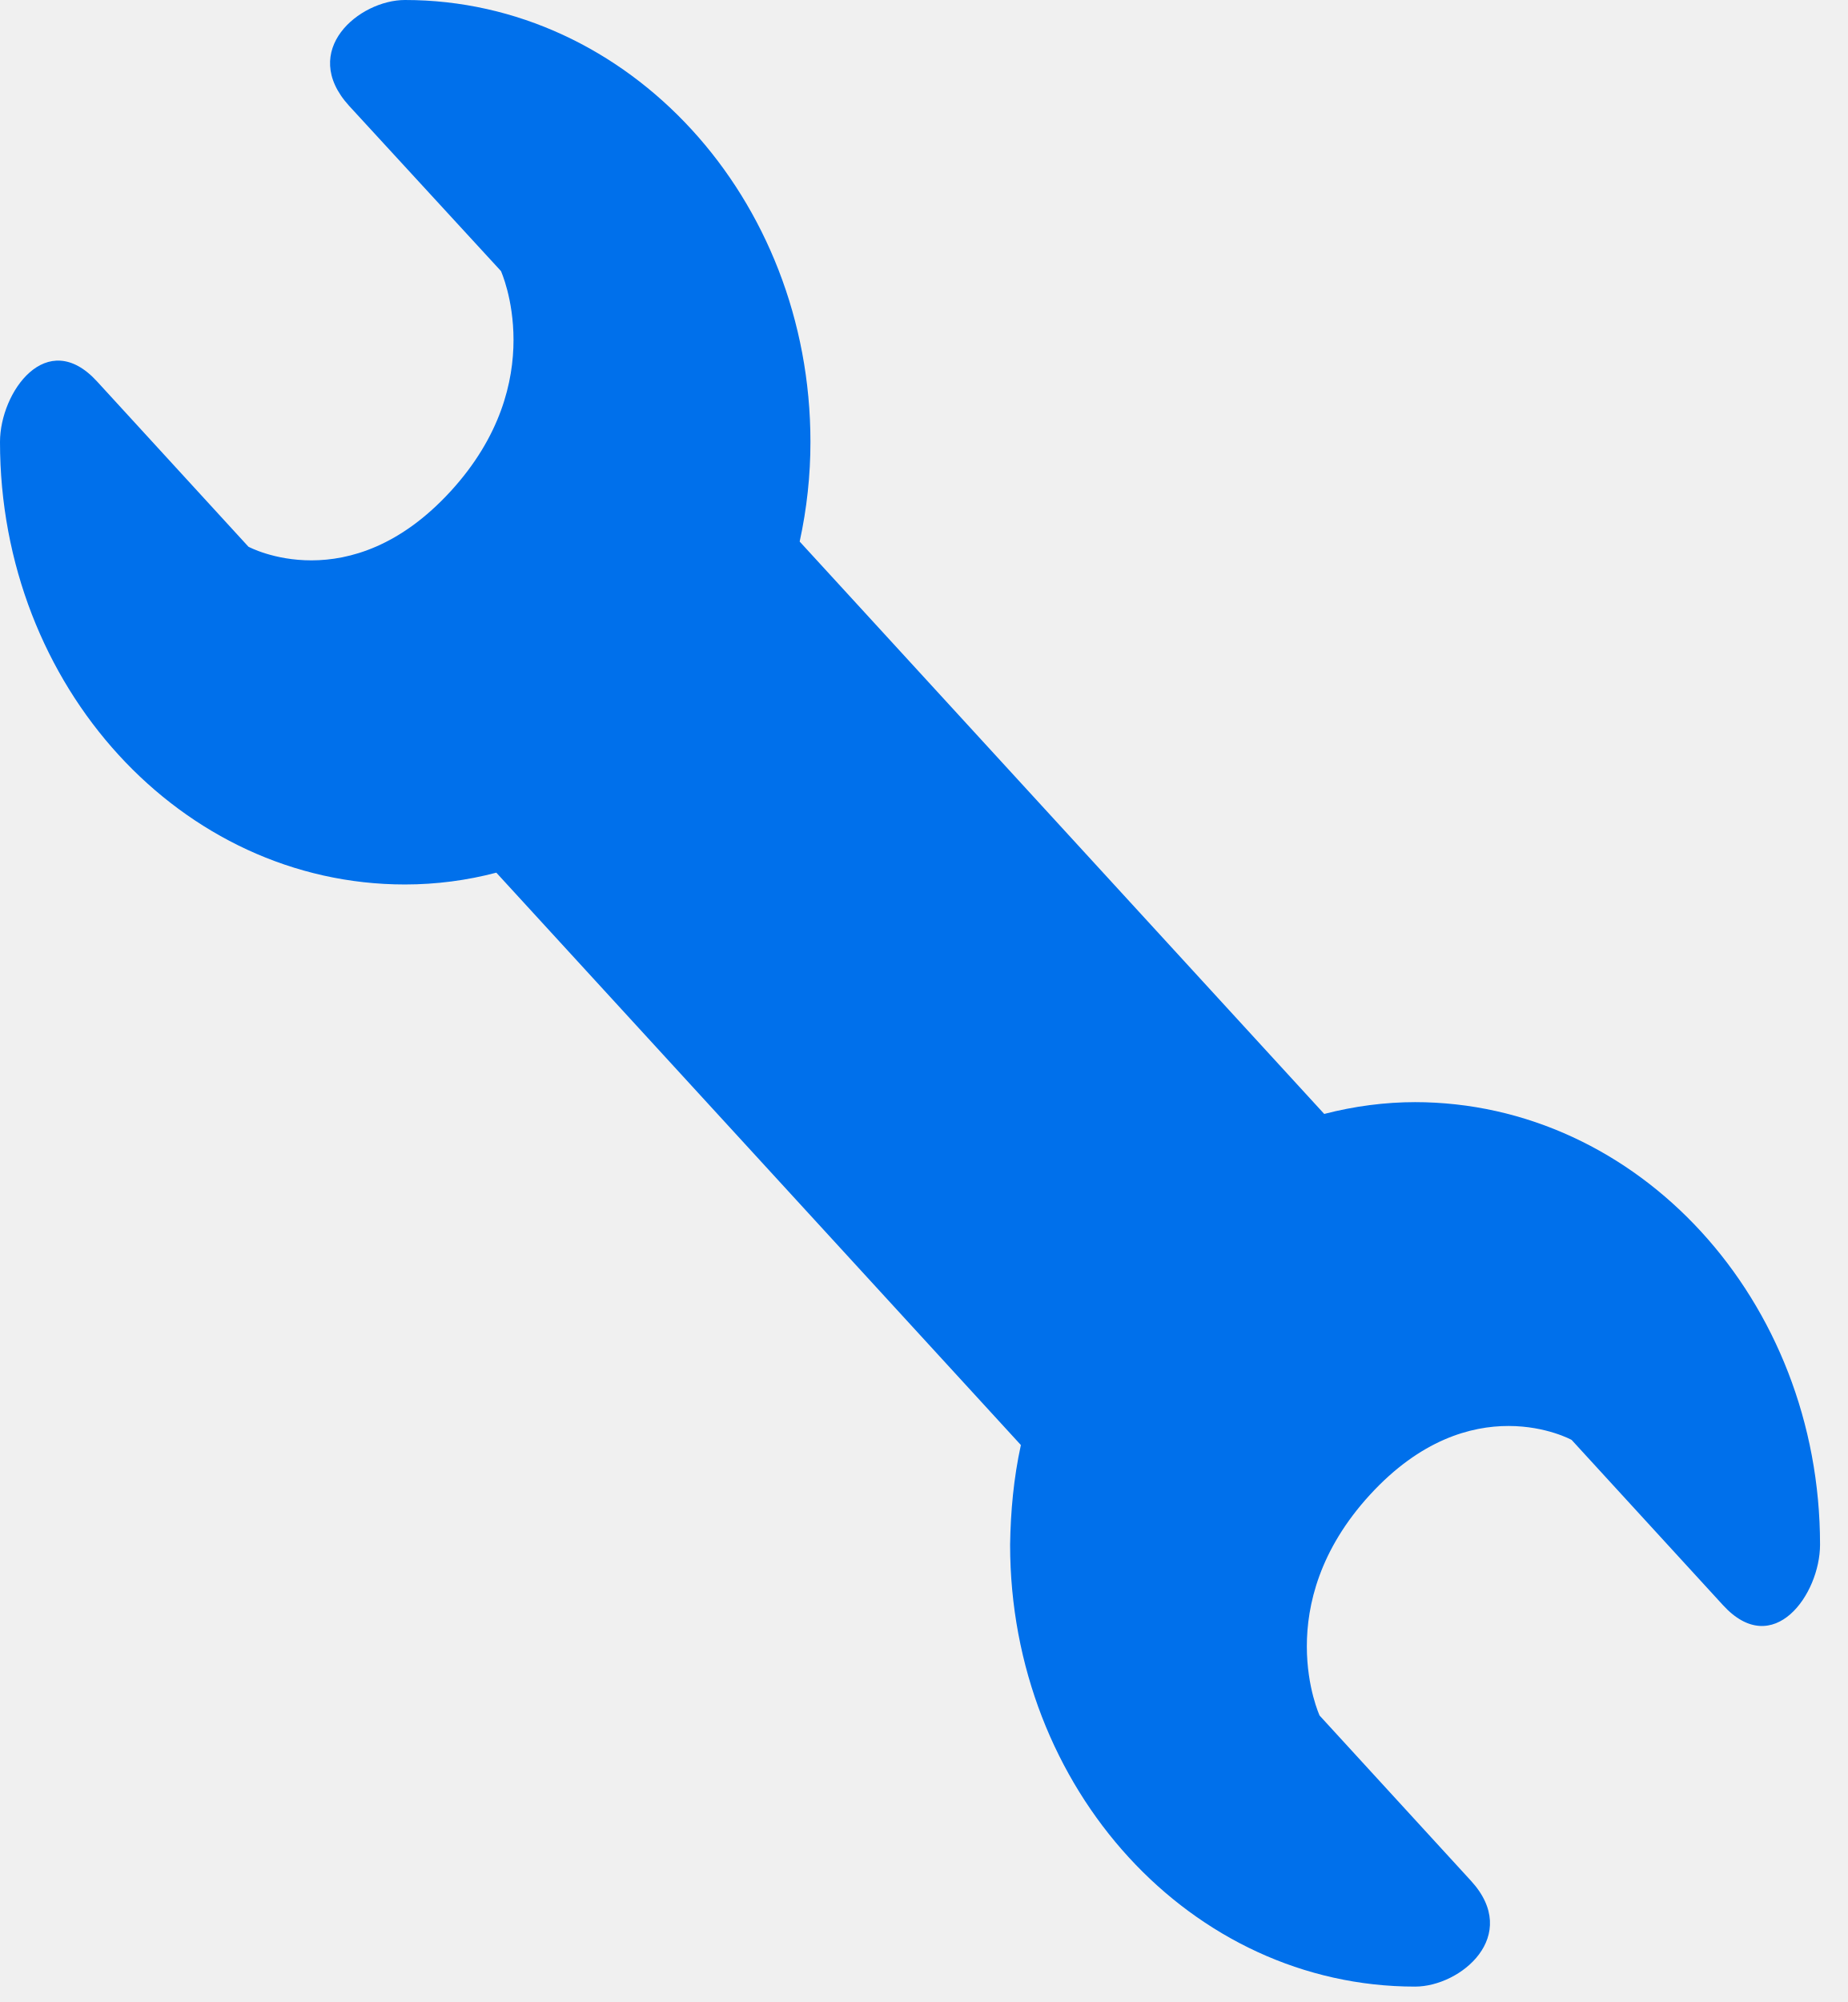
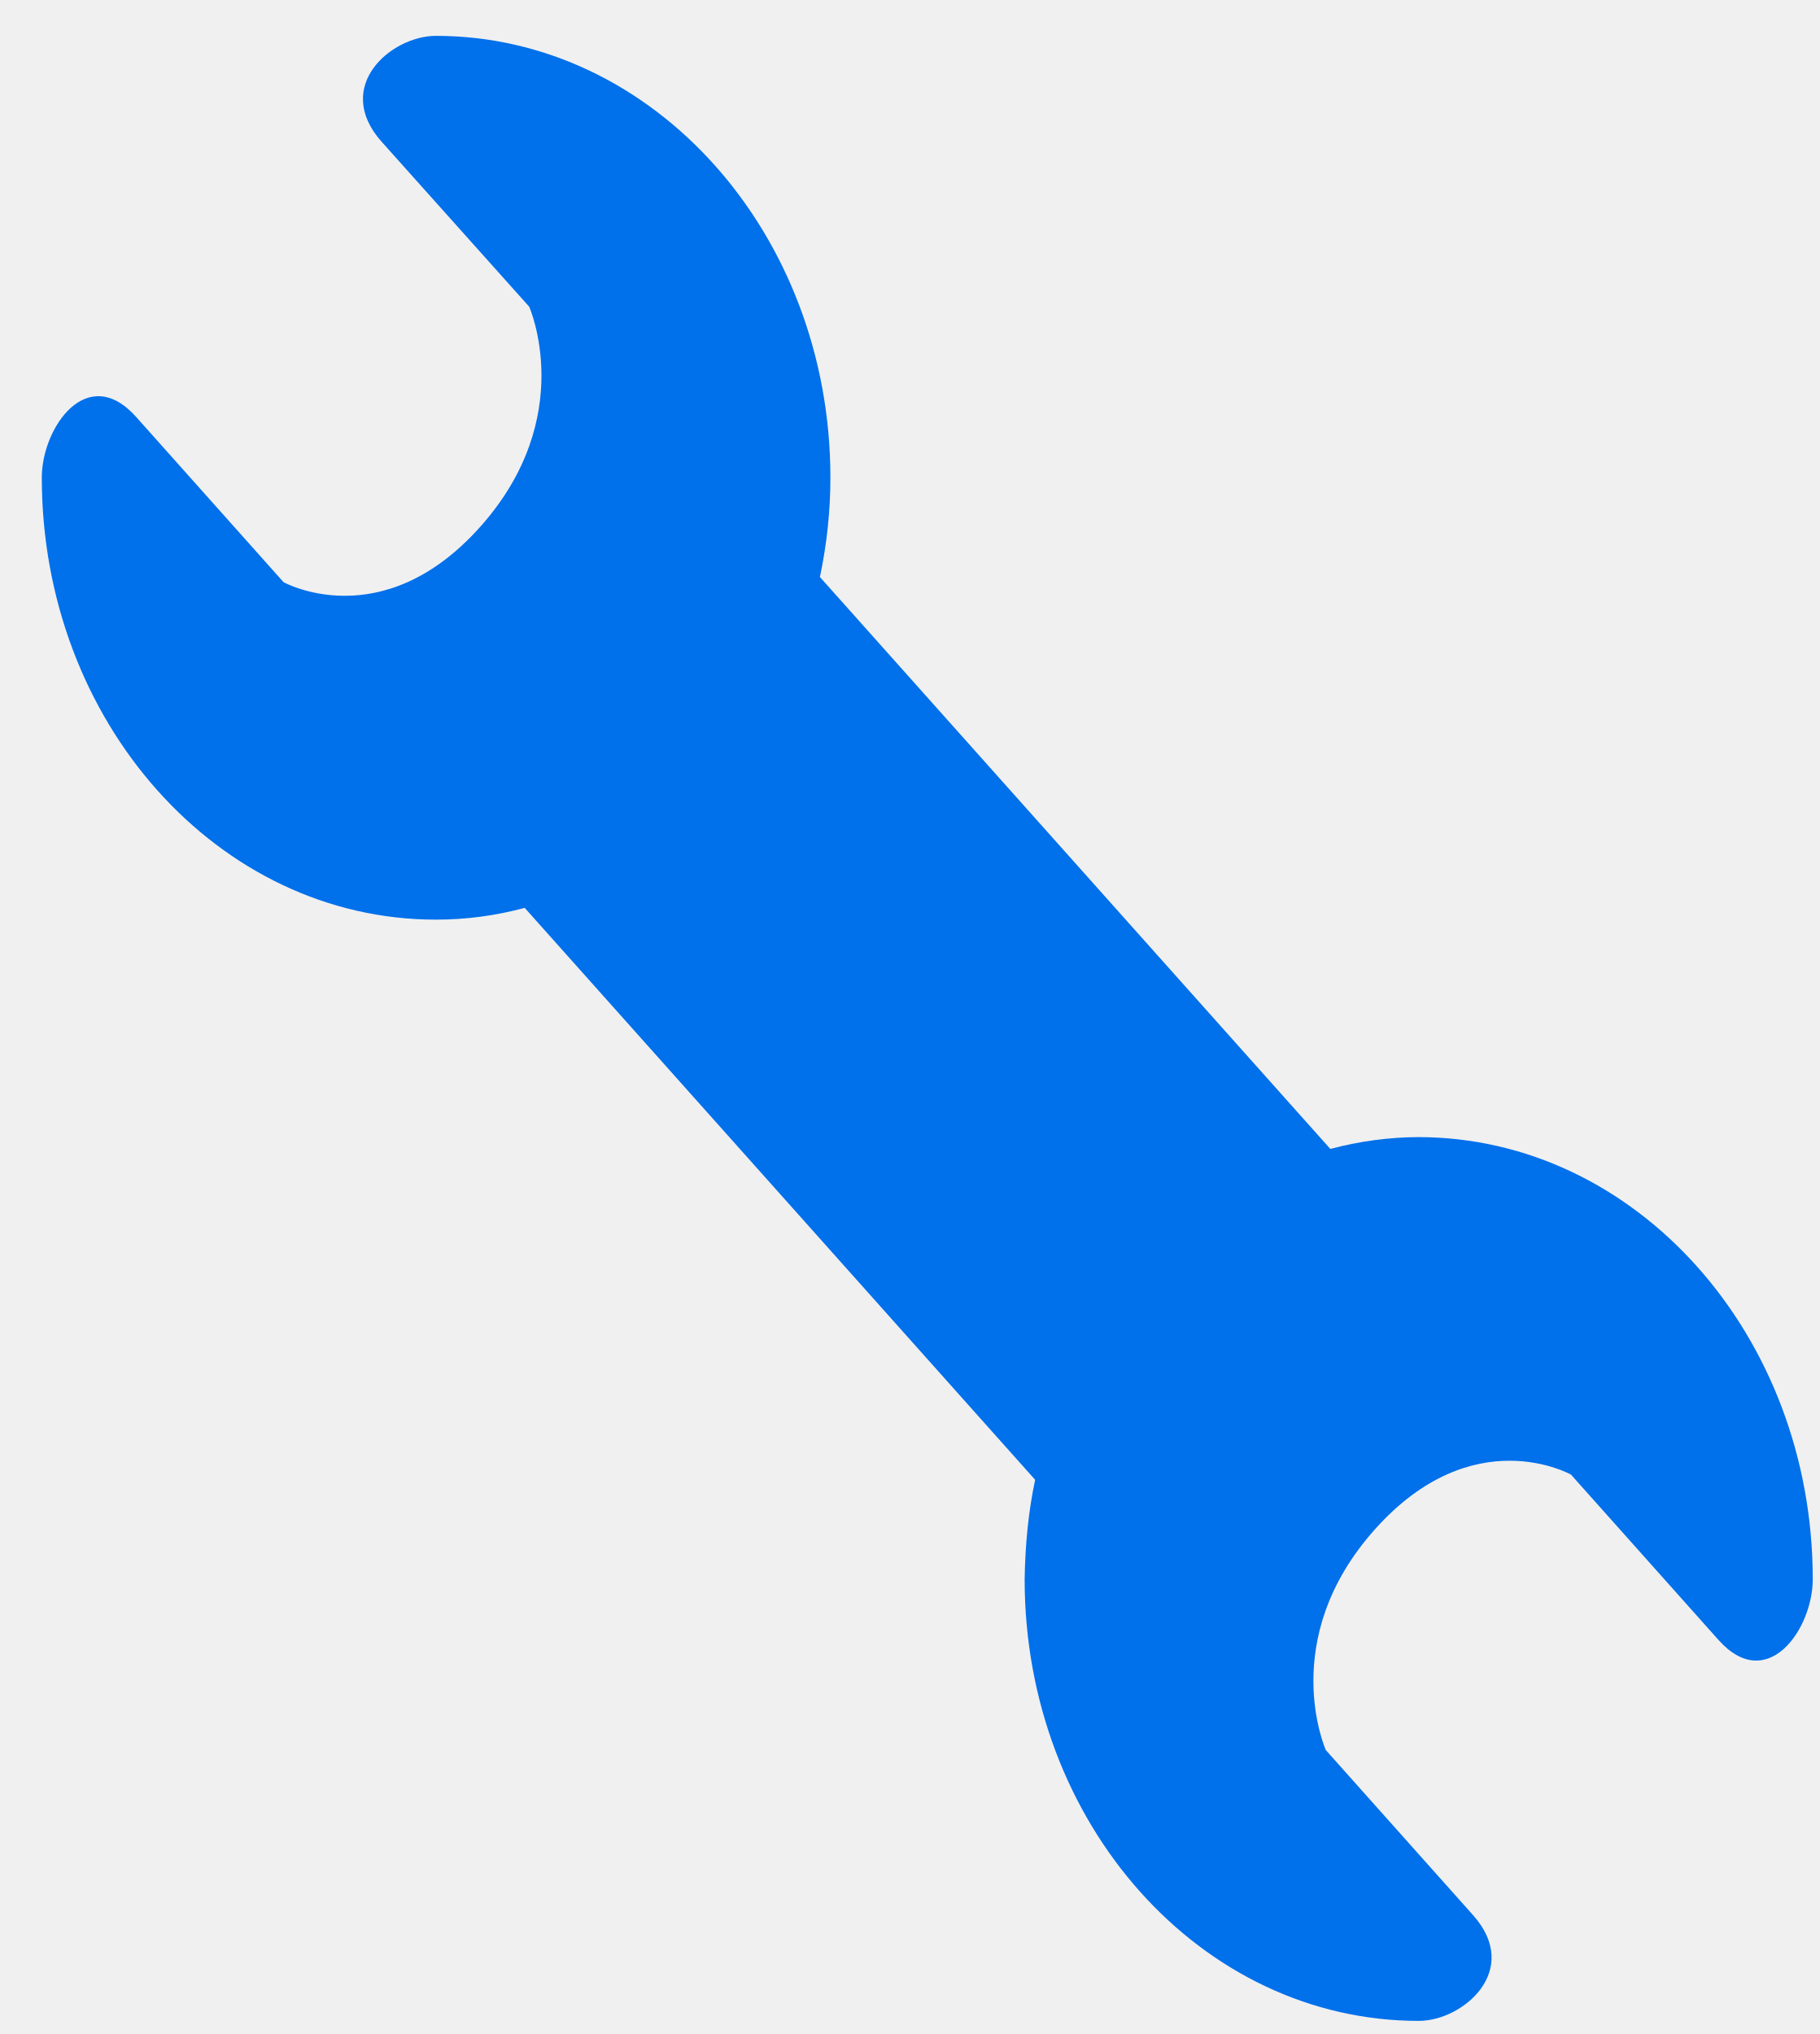
- <svg xmlns="http://www.w3.org/2000/svg" width="36" height="39" viewBox="0 0 36 39" fill="none">
-   <g clip-path="url(#clip0_5_127)">
-     <path d="M27.58 21.47C26.98 21.47 26.38 21.55 25.8 21.7L15.58 10.55C15.72 9.91 15.79 9.26 15.79 8.61C15.79 3.86 12.25 0 7.89 0C7 0 5.82 0.98 6.8 2.06L9.76 5.28C9.76 5.28 10.74 7.43 8.78 9.57C6.81 11.72 4.84 10.65 4.84 10.65L1.89 7.43C0.91 6.36 0 7.64 0 8.61C0 13.37 3.53 17.23 7.89 17.23C8.5 17.23 9.1 17.15 9.67 17L19.89 28.15C19.75 28.79 19.69 29.44 19.68 30.09C19.68 34.85 23.21 38.7 27.57 38.7C28.46 38.7 29.64 37.71 28.66 36.64L25.71 33.42C25.71 33.42 24.72 31.27 26.69 29.12C28.66 26.97 30.62 28.05 30.62 28.05L33.57 31.27C34.55 32.34 35.46 31.06 35.46 30.09C35.46 25.33 31.92 21.47 27.56 21.47" fill="#0070EB" />
-   </g>
-   <defs>
-     <clipPath id="clip0_5_127">
-       <rect width="35.47" height="38.7" fill="white" />
-     </clipPath>
-   </defs>
+ <svg xmlns="http://www.w3.org/2000/svg" width="34" height="38" viewBox="0 0 34 38" fill="none">
+   <path d="M26.514 21.244C25.955 21.244 25.395 21.321 24.854 21.465L15.318 10.78C15.448 10.167 15.514 9.544 15.514 8.921C15.514 4.369 12.211 0.67 8.143 0.67C7.312 0.67 6.211 1.609 7.126 2.644L9.887 5.73C9.887 5.73 10.802 7.79 8.973 9.841C7.135 11.901 5.297 10.876 5.297 10.876L2.544 7.79C1.63 6.765 0.781 7.991 0.781 8.921C0.781 13.482 4.074 17.181 8.143 17.181C8.712 17.181 9.272 17.105 9.803 16.961L19.339 27.646C19.209 28.259 19.153 28.882 19.143 29.505C19.143 34.066 22.437 37.755 26.505 37.755C27.335 37.755 28.436 36.807 27.522 35.781L24.77 32.696C24.77 32.696 23.846 30.635 25.684 28.575C27.522 26.515 29.351 27.55 29.351 27.55L32.103 30.635C33.018 31.661 33.867 30.434 33.867 29.505C33.867 24.943 30.564 21.244 26.496 21.244" fill="#0070EB" />
</svg>
